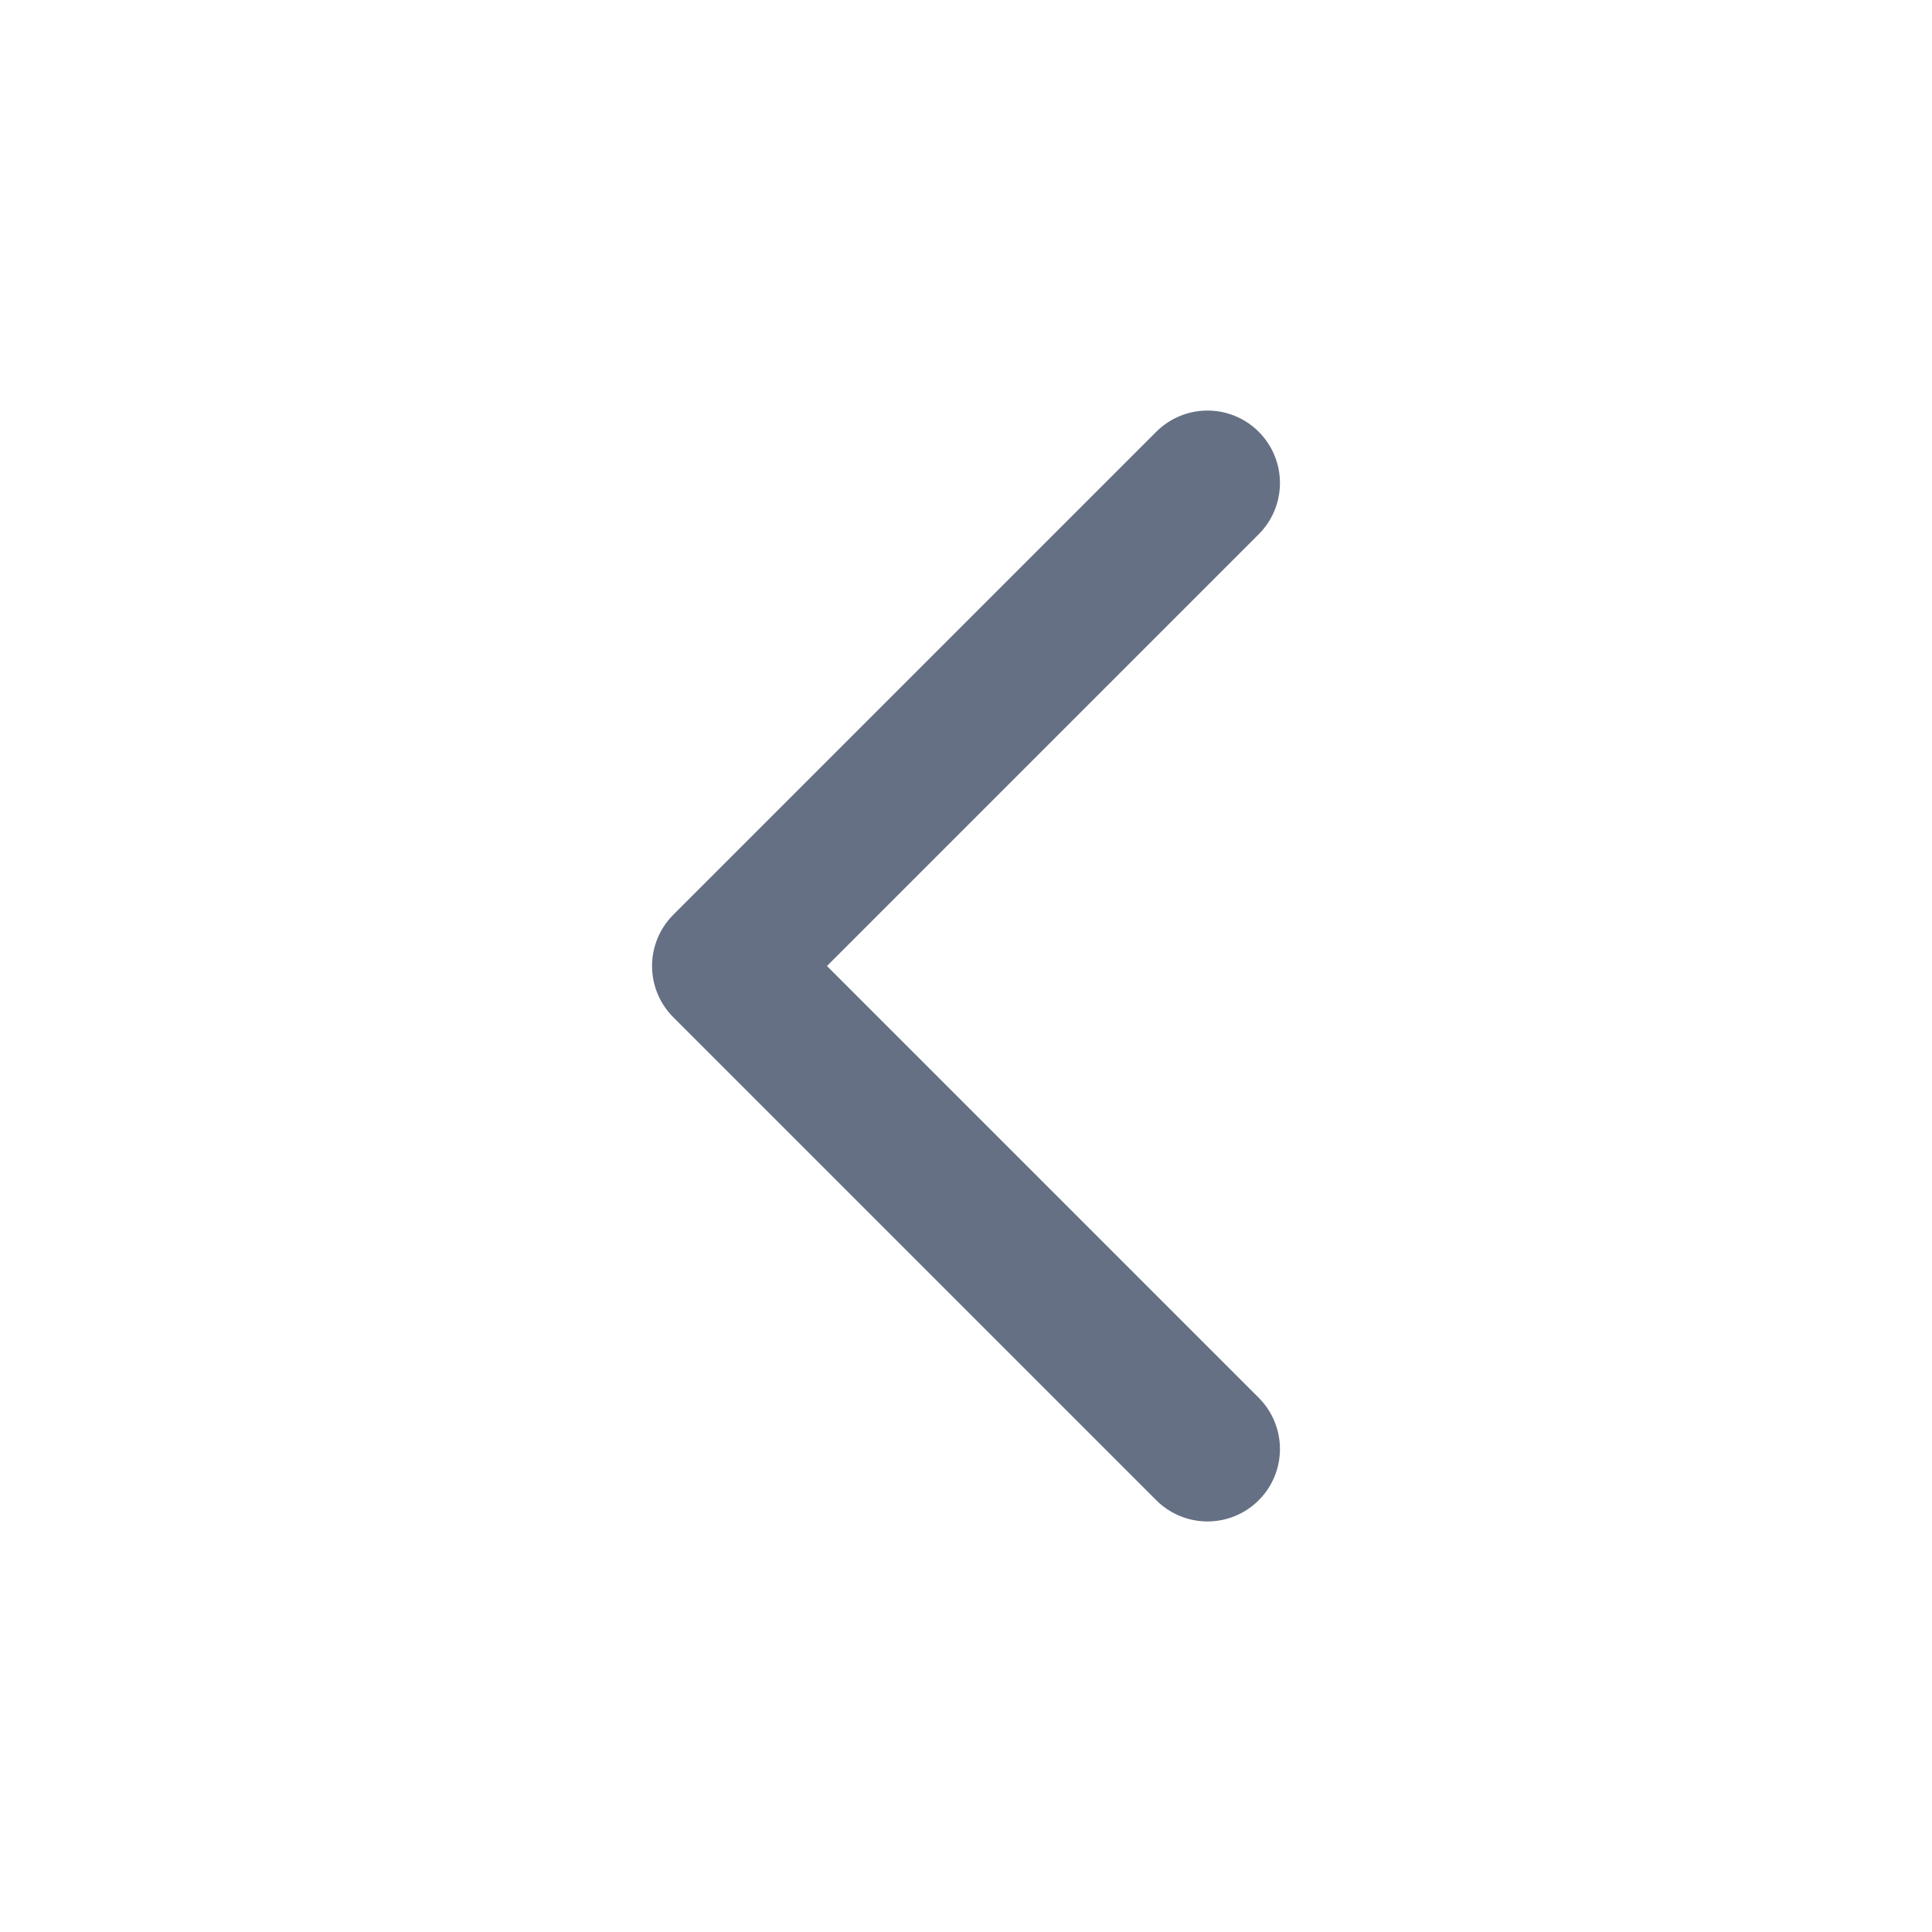
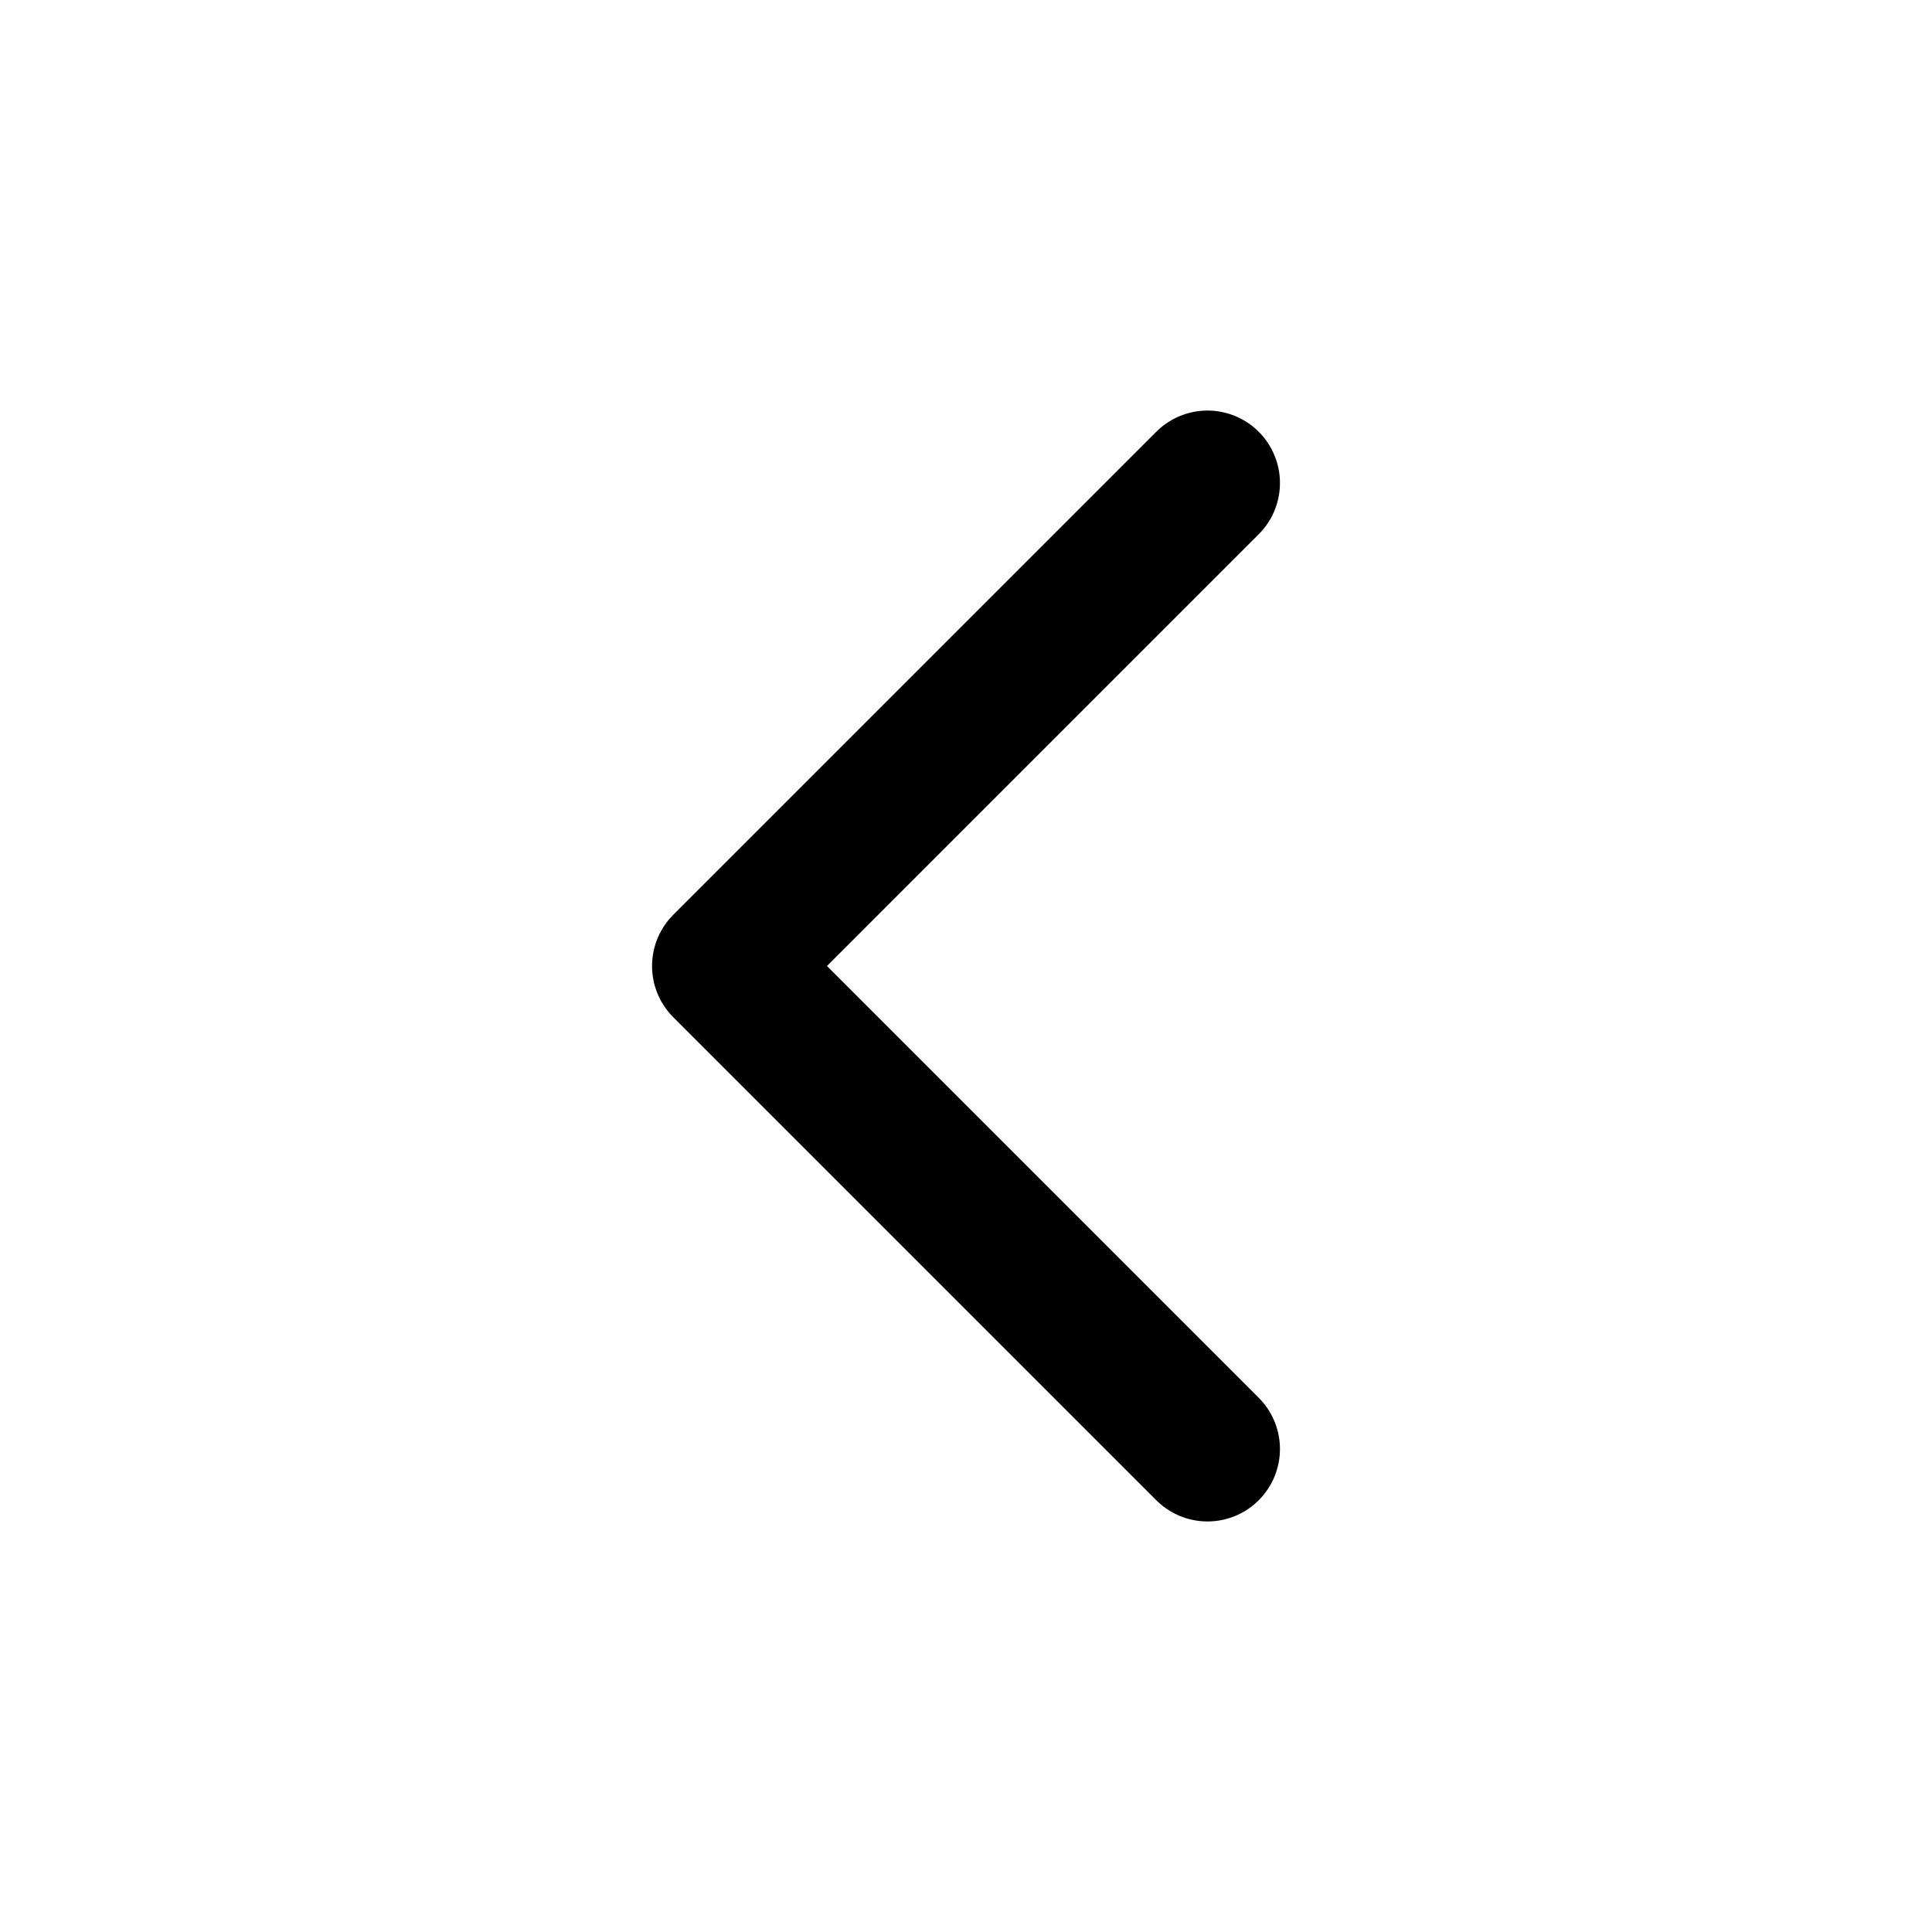
<svg xmlns="http://www.w3.org/2000/svg" width="24" height="24" viewBox="0 0 24 24" fill="none">
-   <path d="M15 18L9 12L15 6" stroke="#667085" stroke-width="1.8" stroke-linecap="round" stroke-linejoin="round" />
+   <path d="M15 18L9 12L15 6" stroke="currentColor" stroke-width="1.8" stroke-linecap="round" stroke-linejoin="round" />
</svg>
